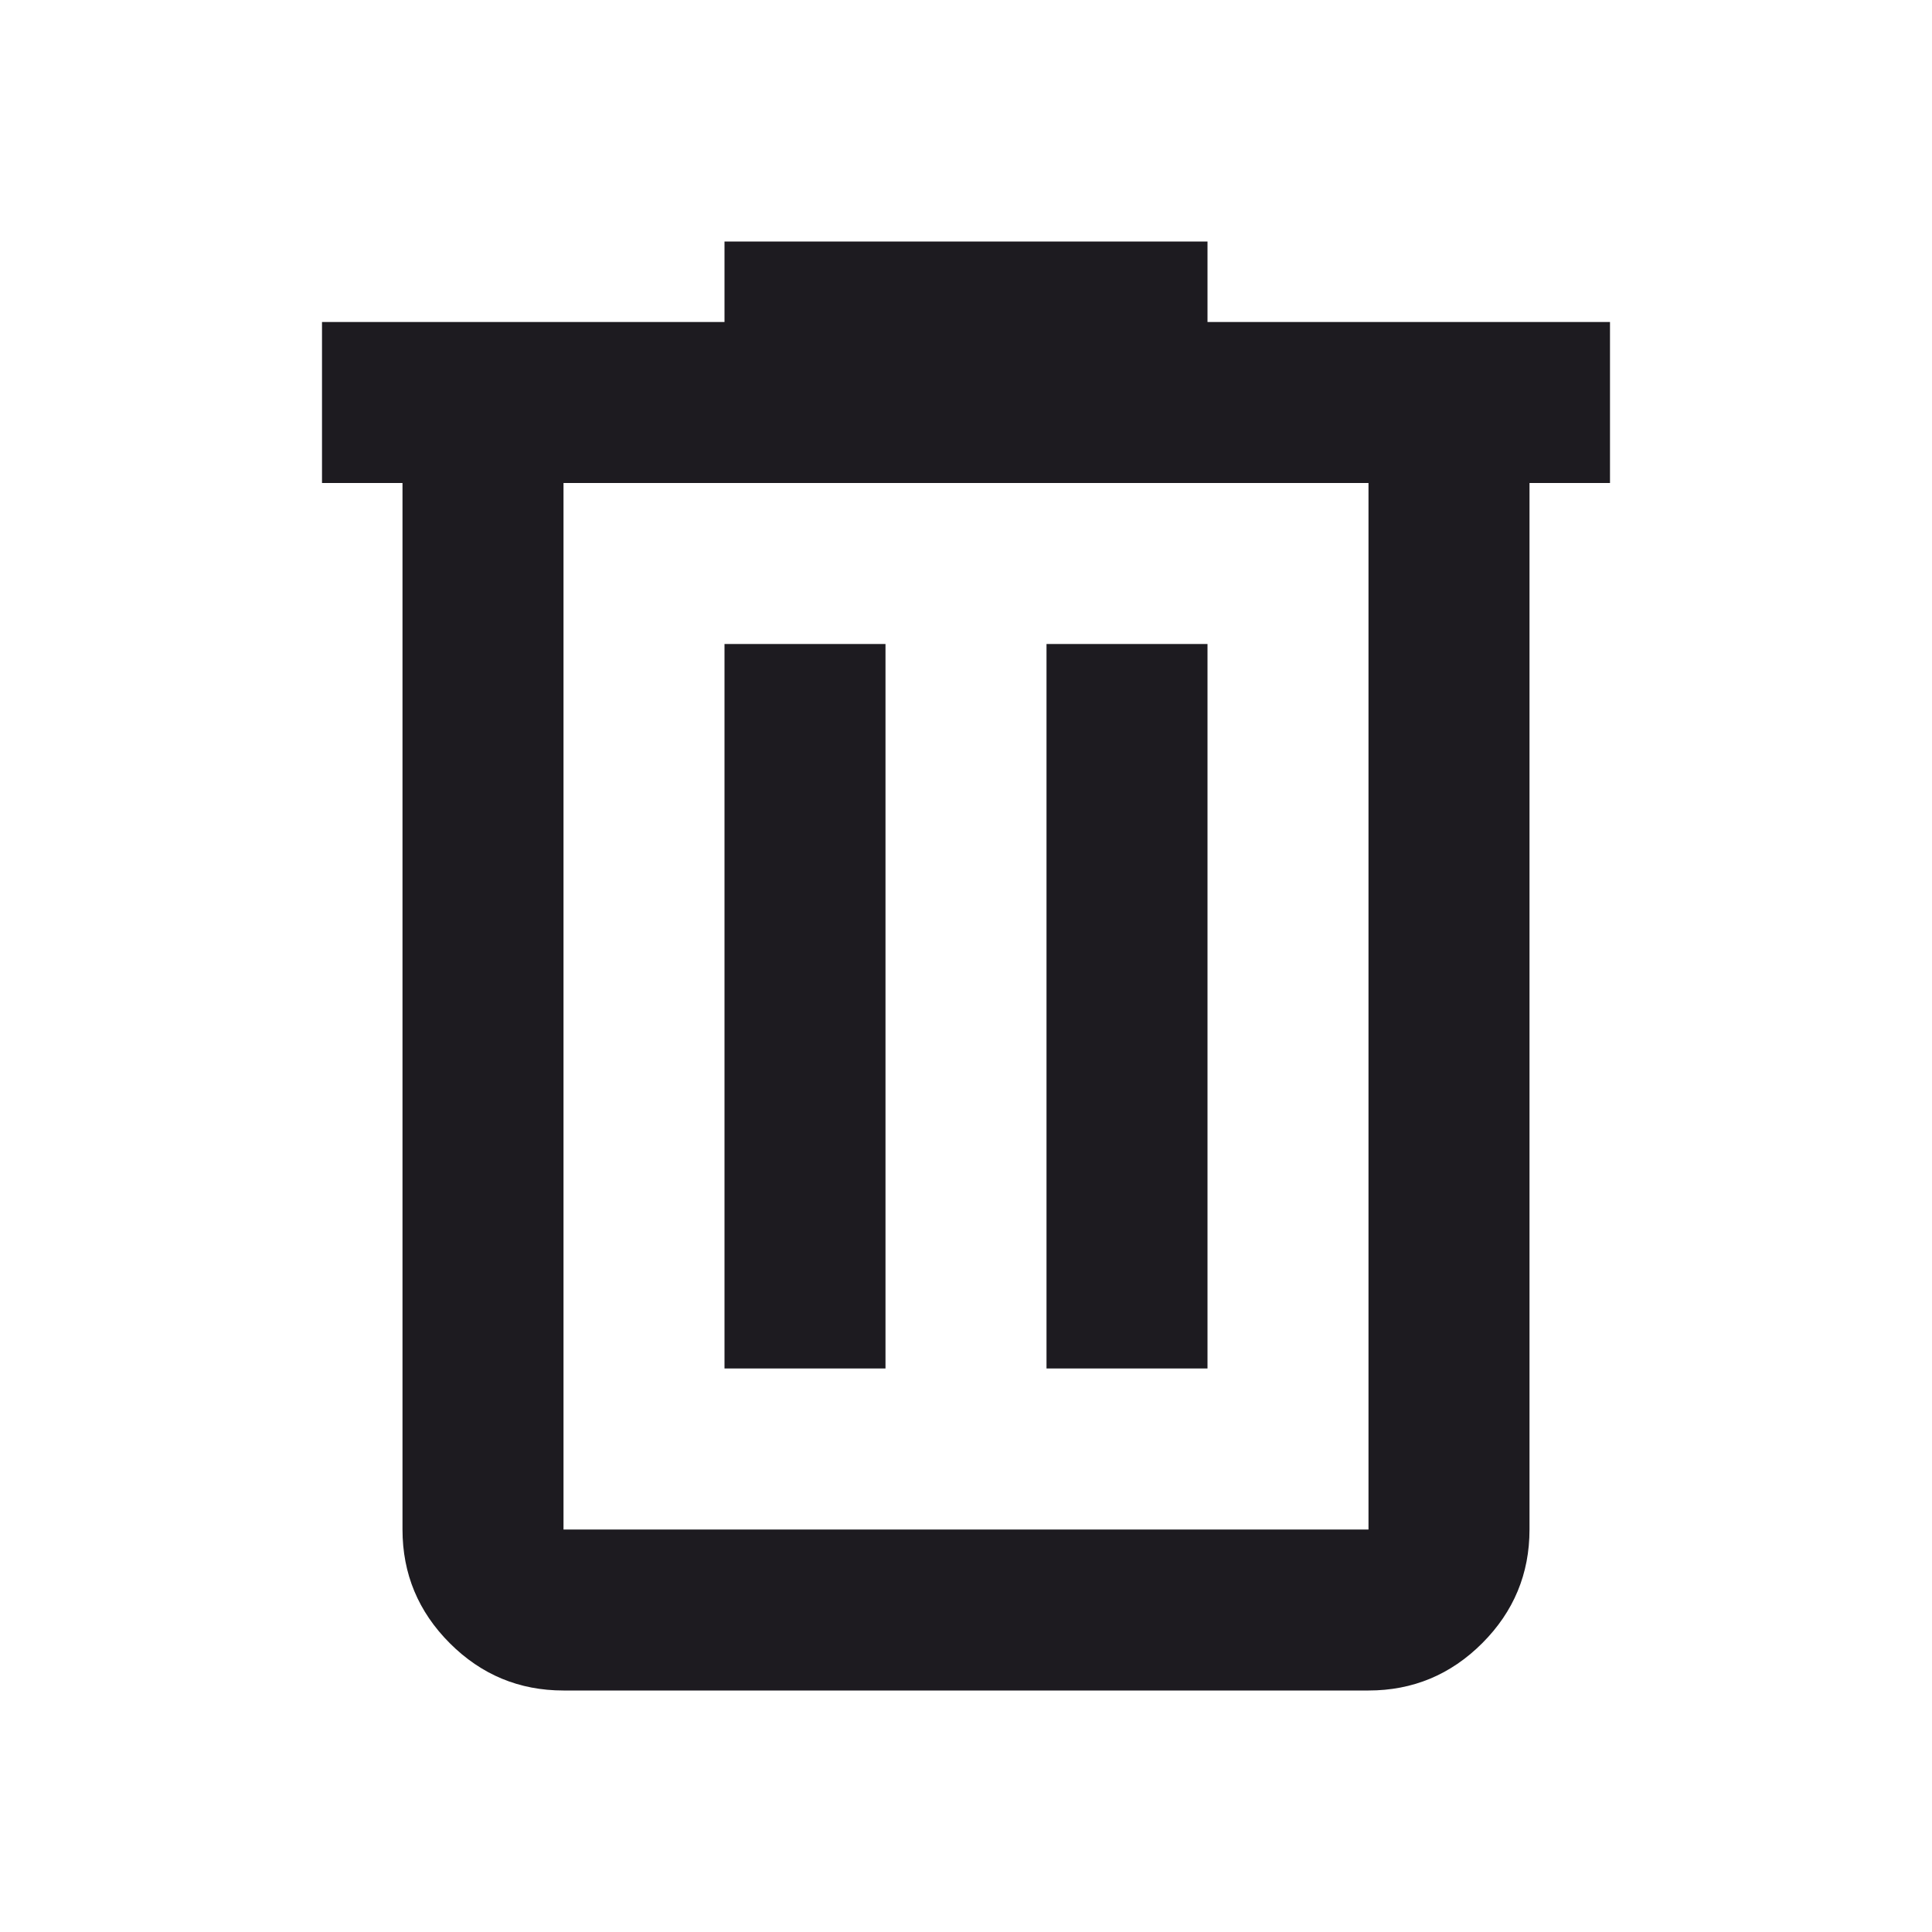
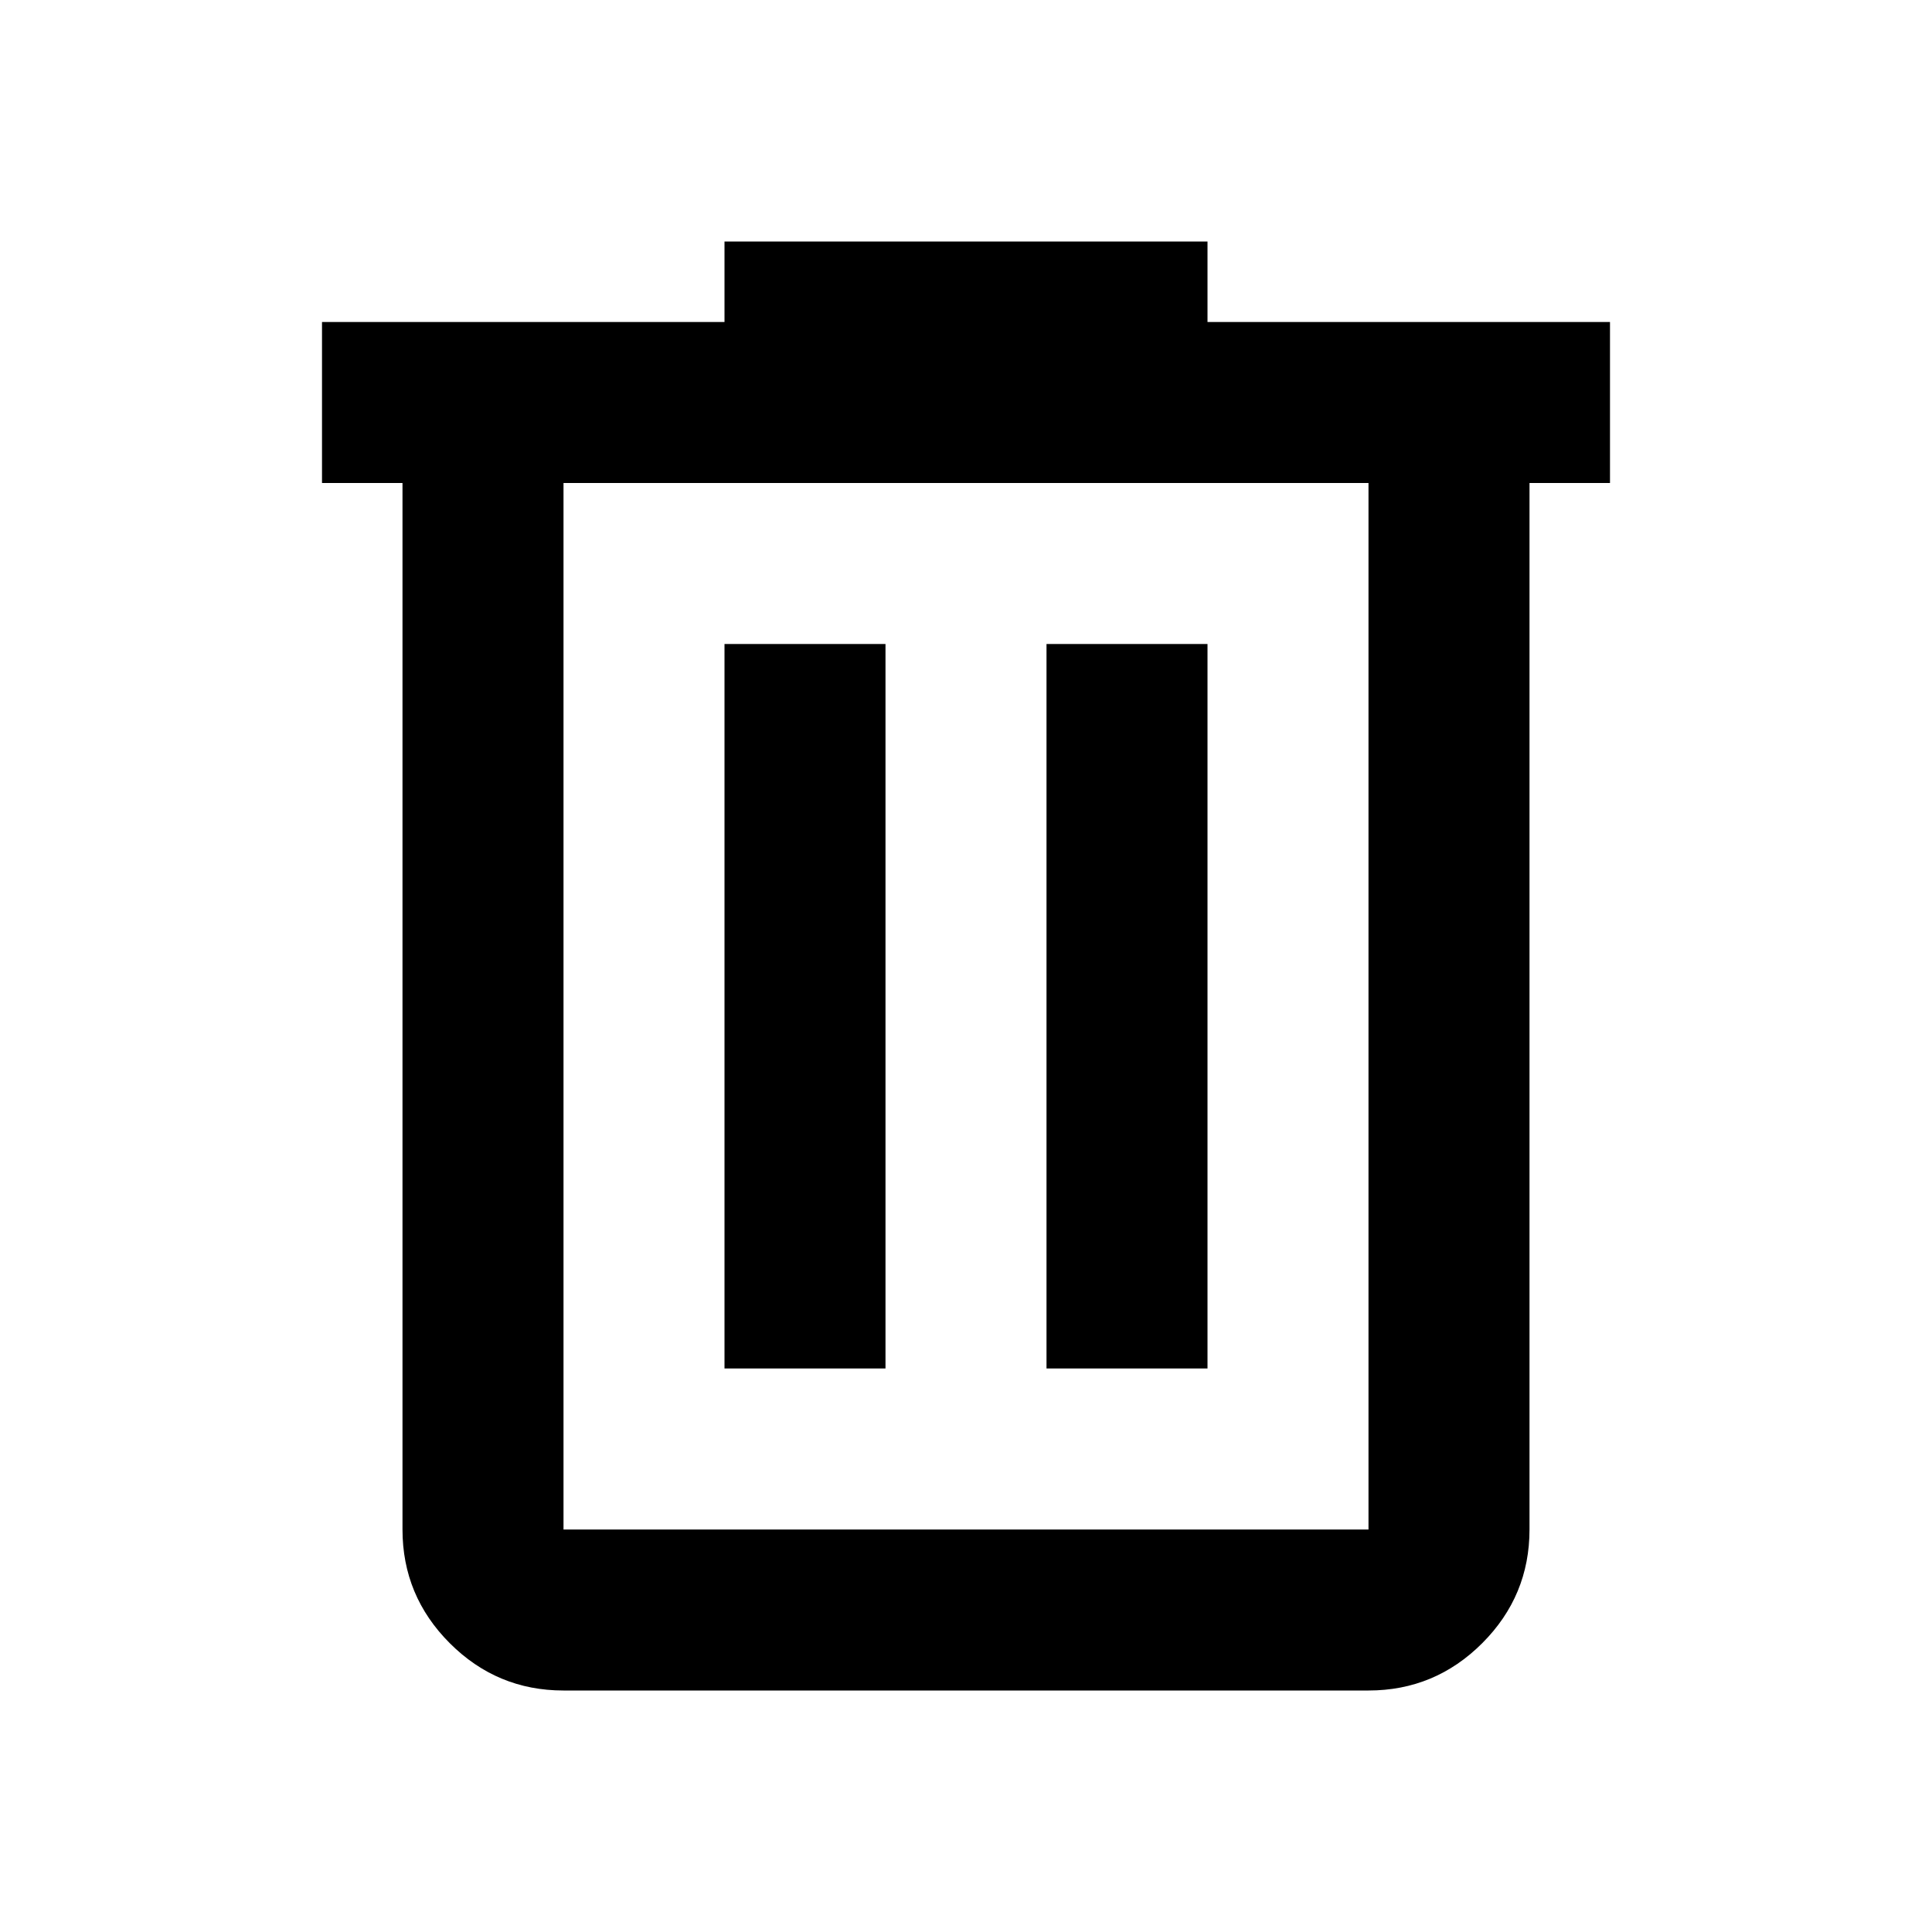
<svg xmlns="http://www.w3.org/2000/svg" width="100" height="100" viewBox="0 0 100 100" fill="none">
-   <path d="M29.167 87.5C26.875 87.5 24.913 86.684 23.281 85.052C21.649 83.42 20.833 81.458 20.833 79.167V25H16.667V16.667H37.5V12.5H62.5V16.667H83.333V25H79.167V79.167C79.167 81.458 78.351 83.42 76.719 85.052C75.087 86.684 73.125 87.5 70.833 87.5H29.167ZM70.833 25H29.167V79.167H70.833V25ZM37.5 70.833H45.833V33.333H37.5V70.833ZM54.167 70.833H62.5V33.333H54.167V70.833Z" fill="#1D1B20" />
+   <path d="M29.167 87.5C26.875 87.5 24.913 86.684 23.281 85.052C21.649 83.42 20.833 81.458 20.833 79.167V25H16.667V16.667H37.5V12.5H62.5V16.667H83.333V25H79.167V79.167C79.167 81.458 78.351 83.42 76.719 85.052C75.087 86.684 73.125 87.5 70.833 87.5H29.167ZM70.833 25H29.167V79.167H70.833V25ZM37.5 70.833H45.833V33.333H37.5V70.833ZM54.167 70.833H62.5V33.333H54.167V70.833Z" fill="black" />
</svg>
